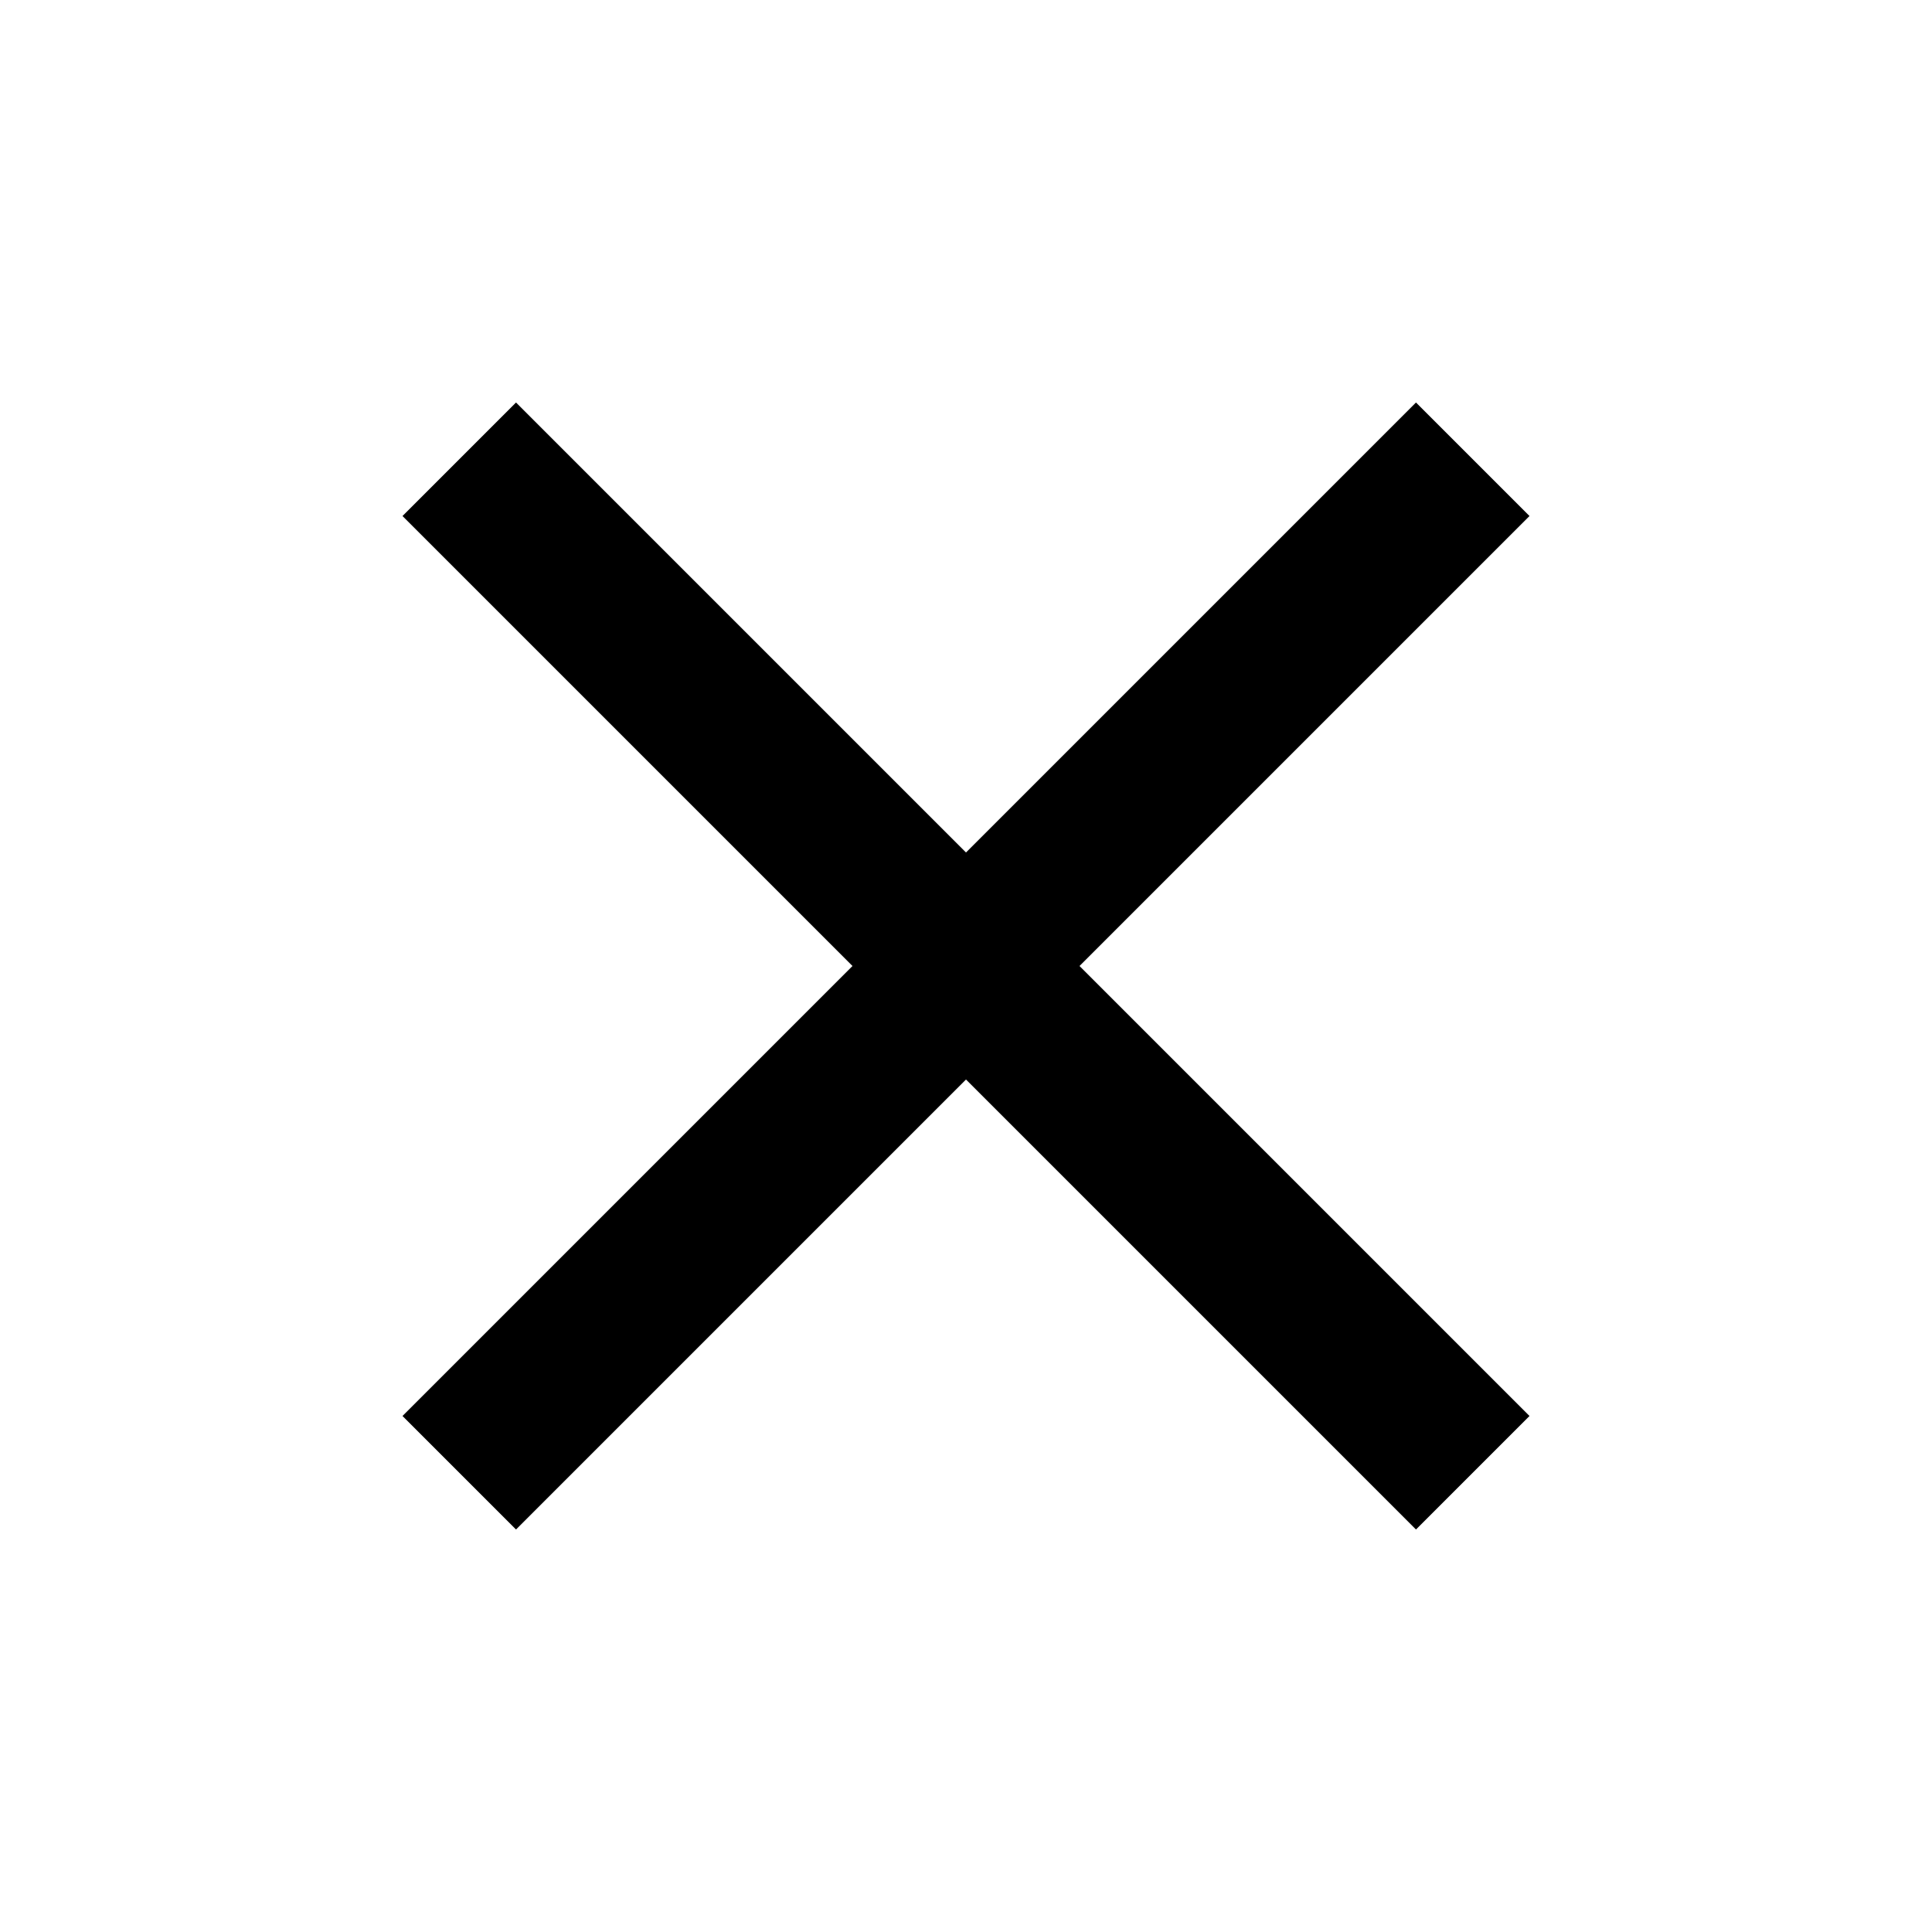
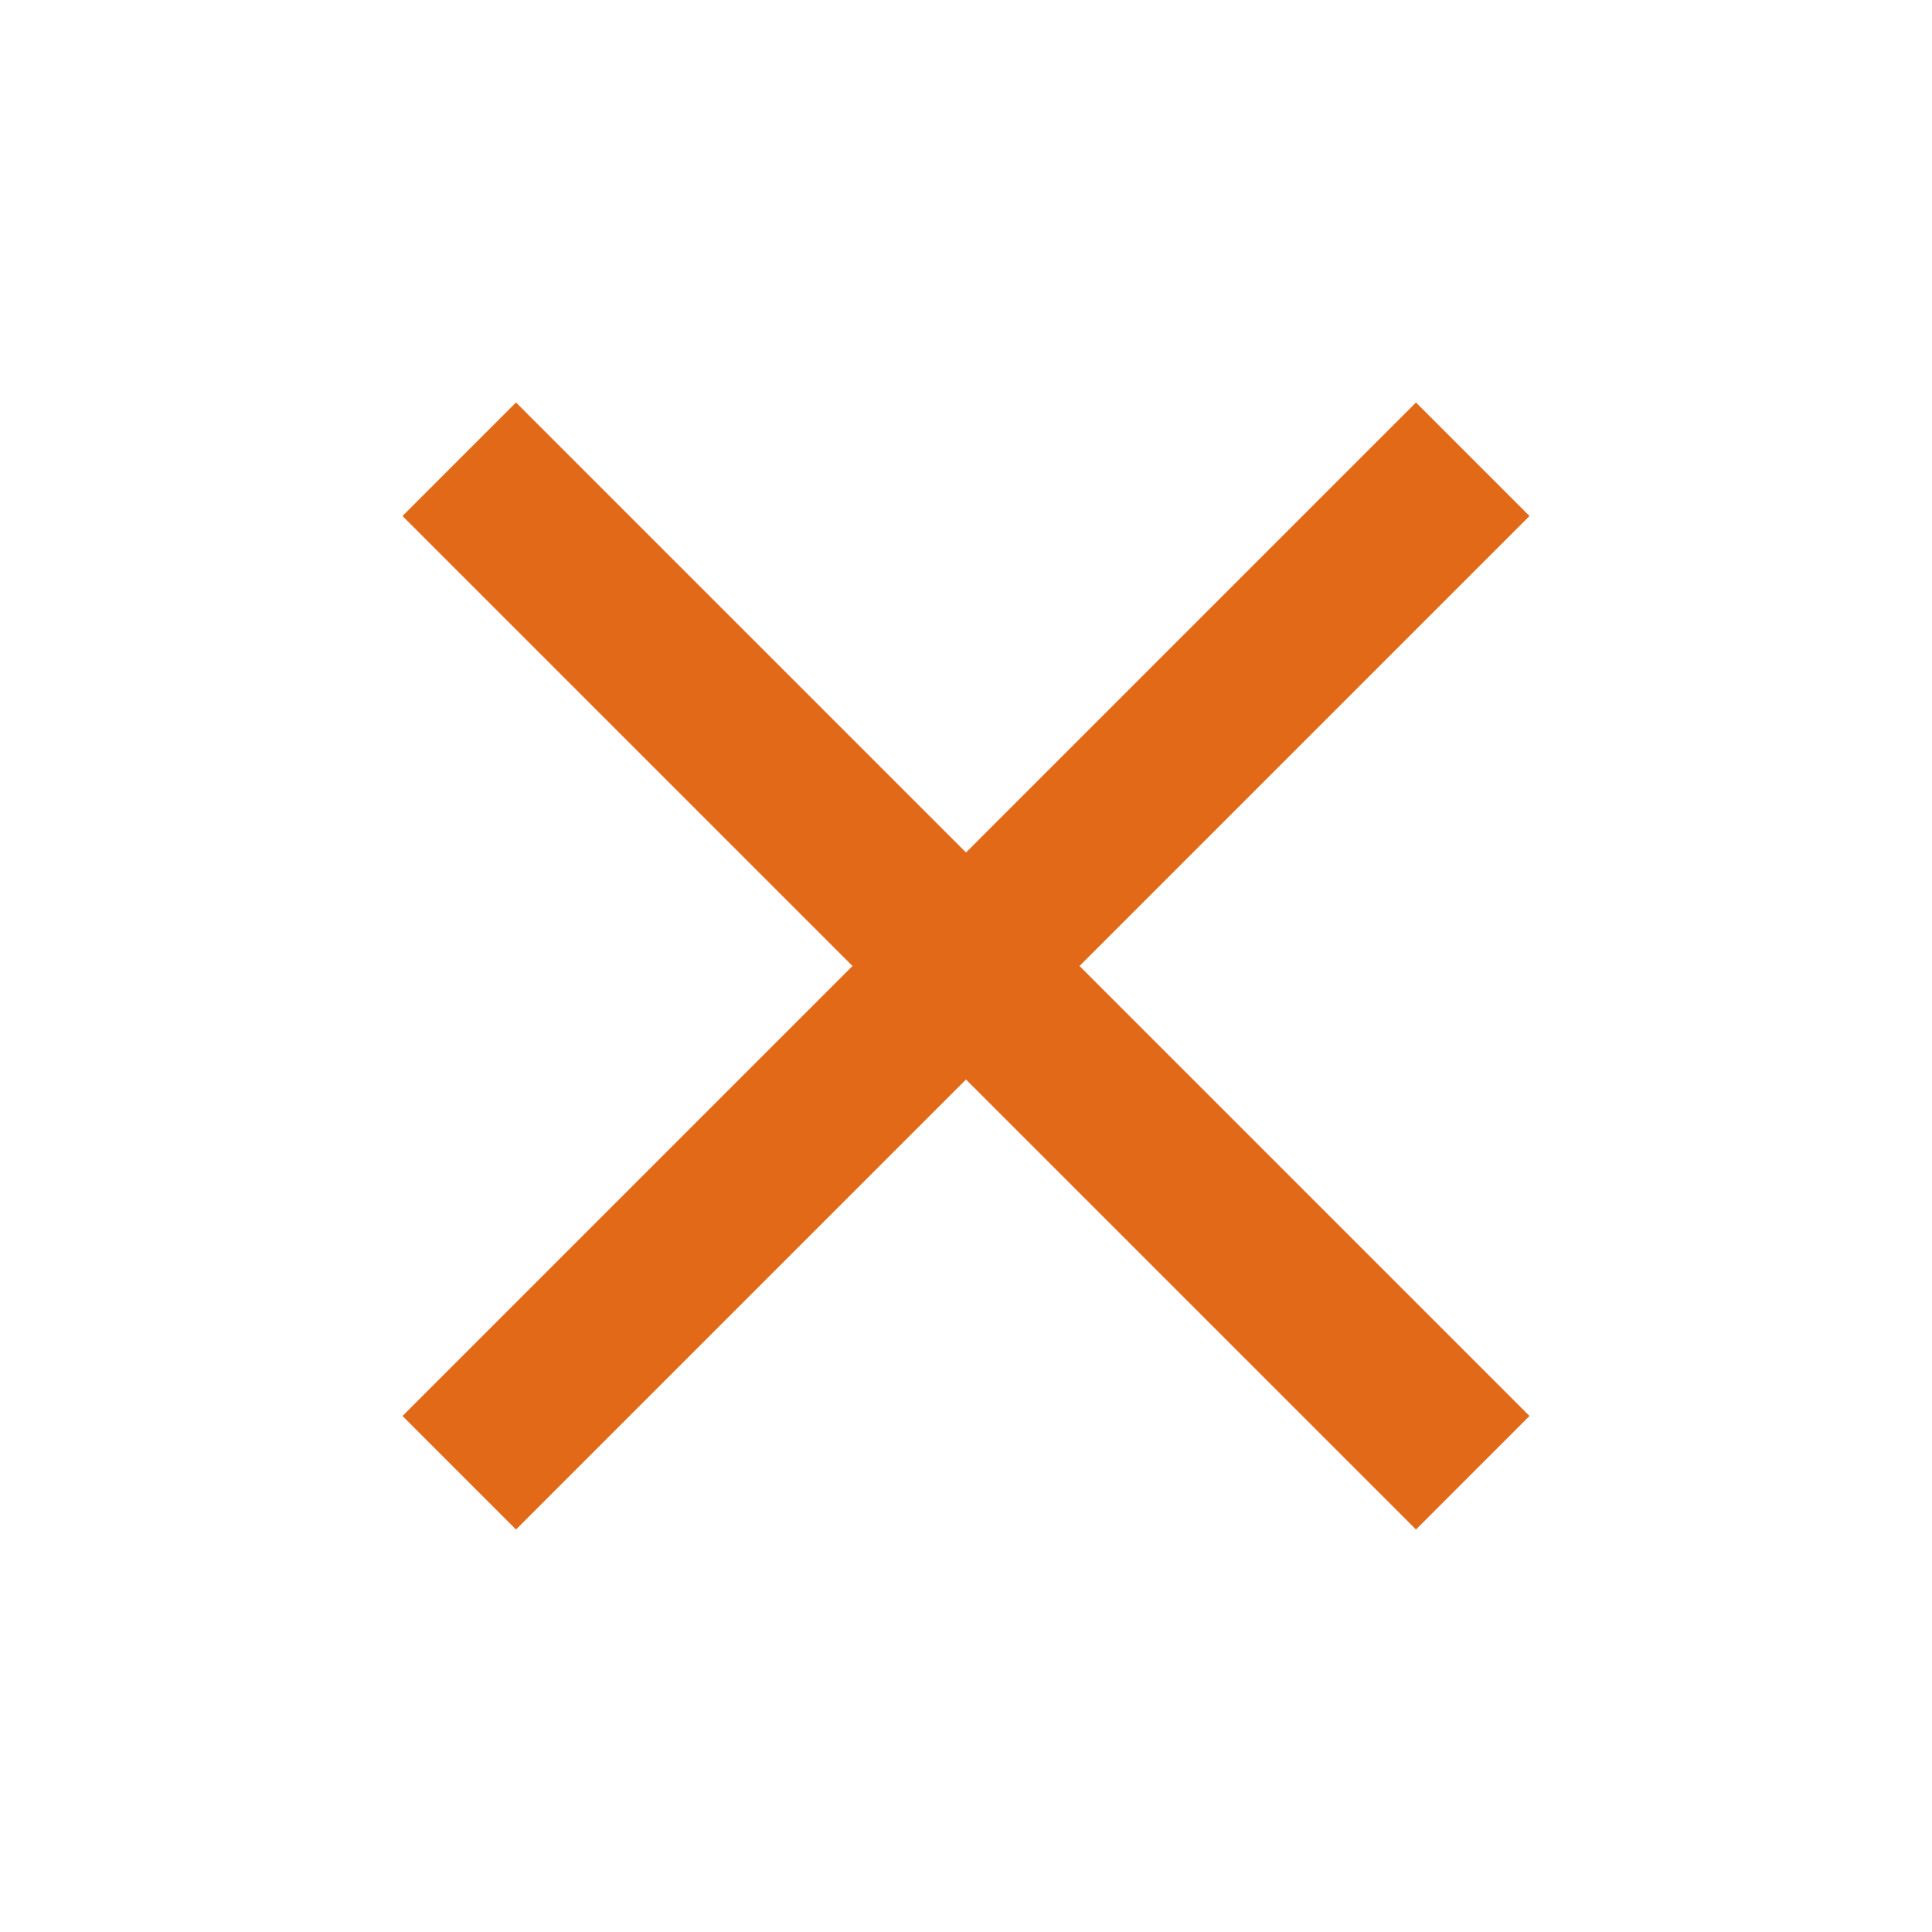
- <svg xmlns="http://www.w3.org/2000/svg" height="24" viewBox="0 0 24 24" width="24">
+ <svg xmlns="http://www.w3.org/2000/svg" height="24" viewBox="0 0 24 24" width="24" fill="#E26917">
  <path d="M0 0h24v24H0z" fill="none" />
  <path d="M19 6.41L17.59 5 12 10.59 6.41 5 5 6.41 10.59 12 5 17.59 6.41 19 12 13.41 17.59 19 19 17.59 13.41 12z" />
</svg>
